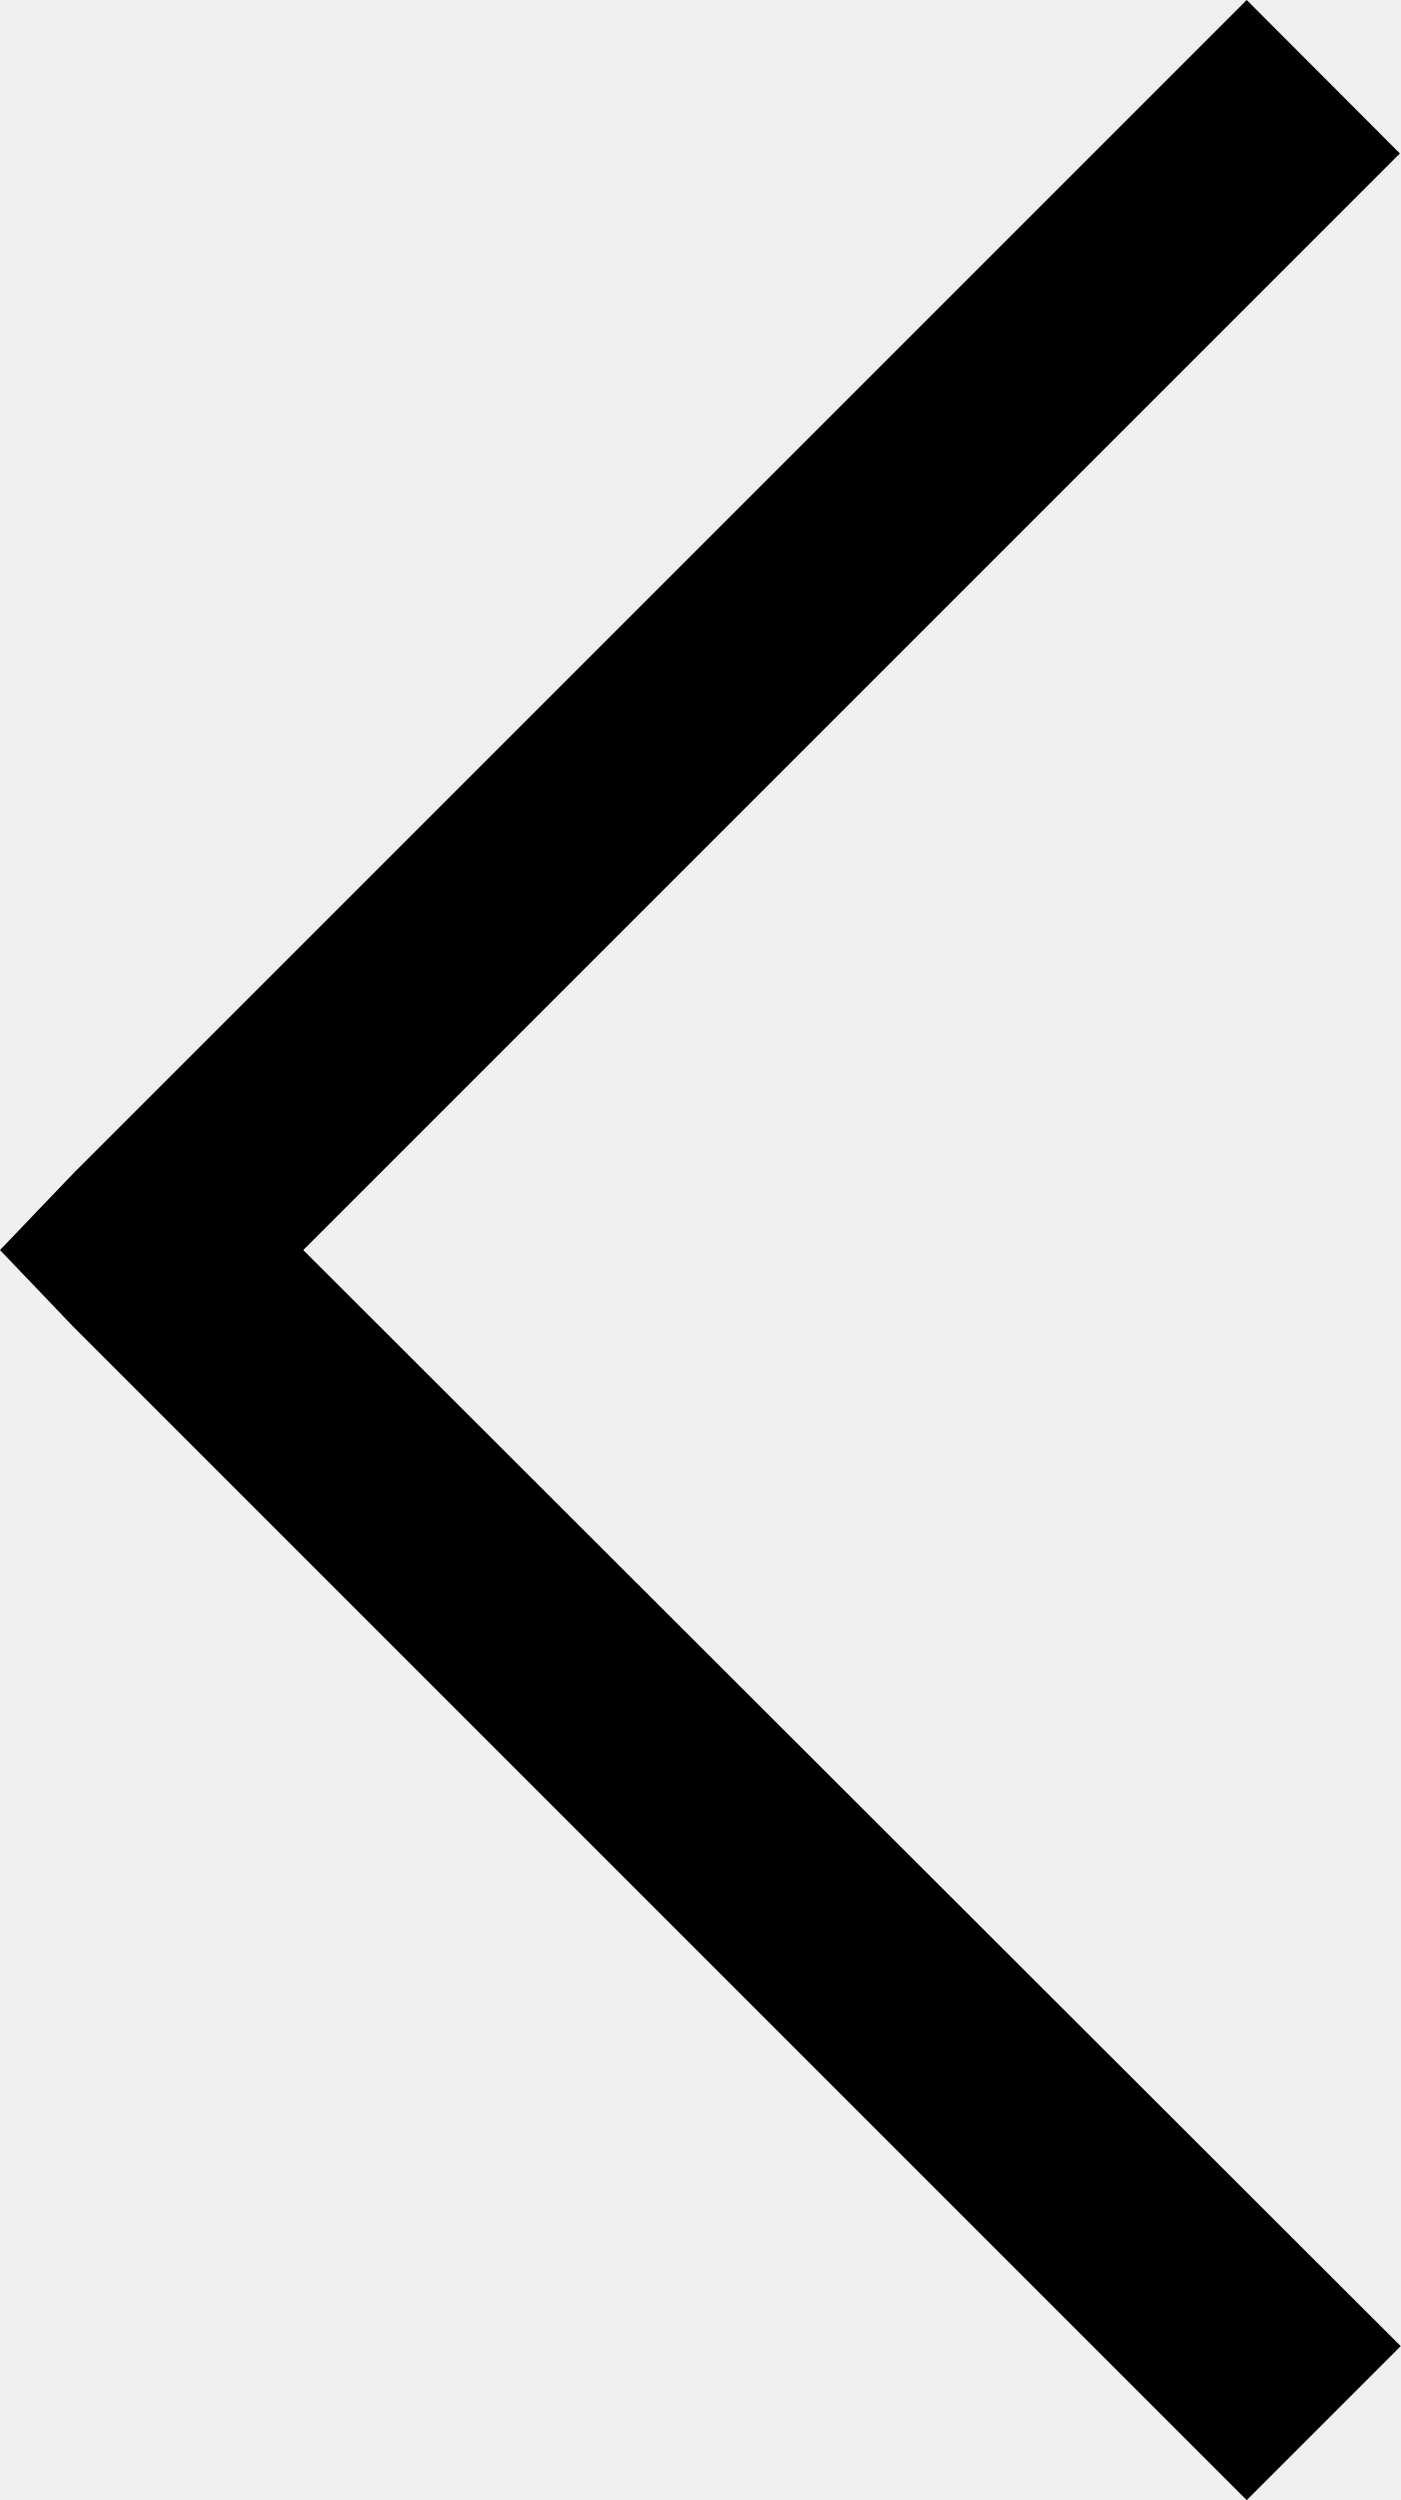
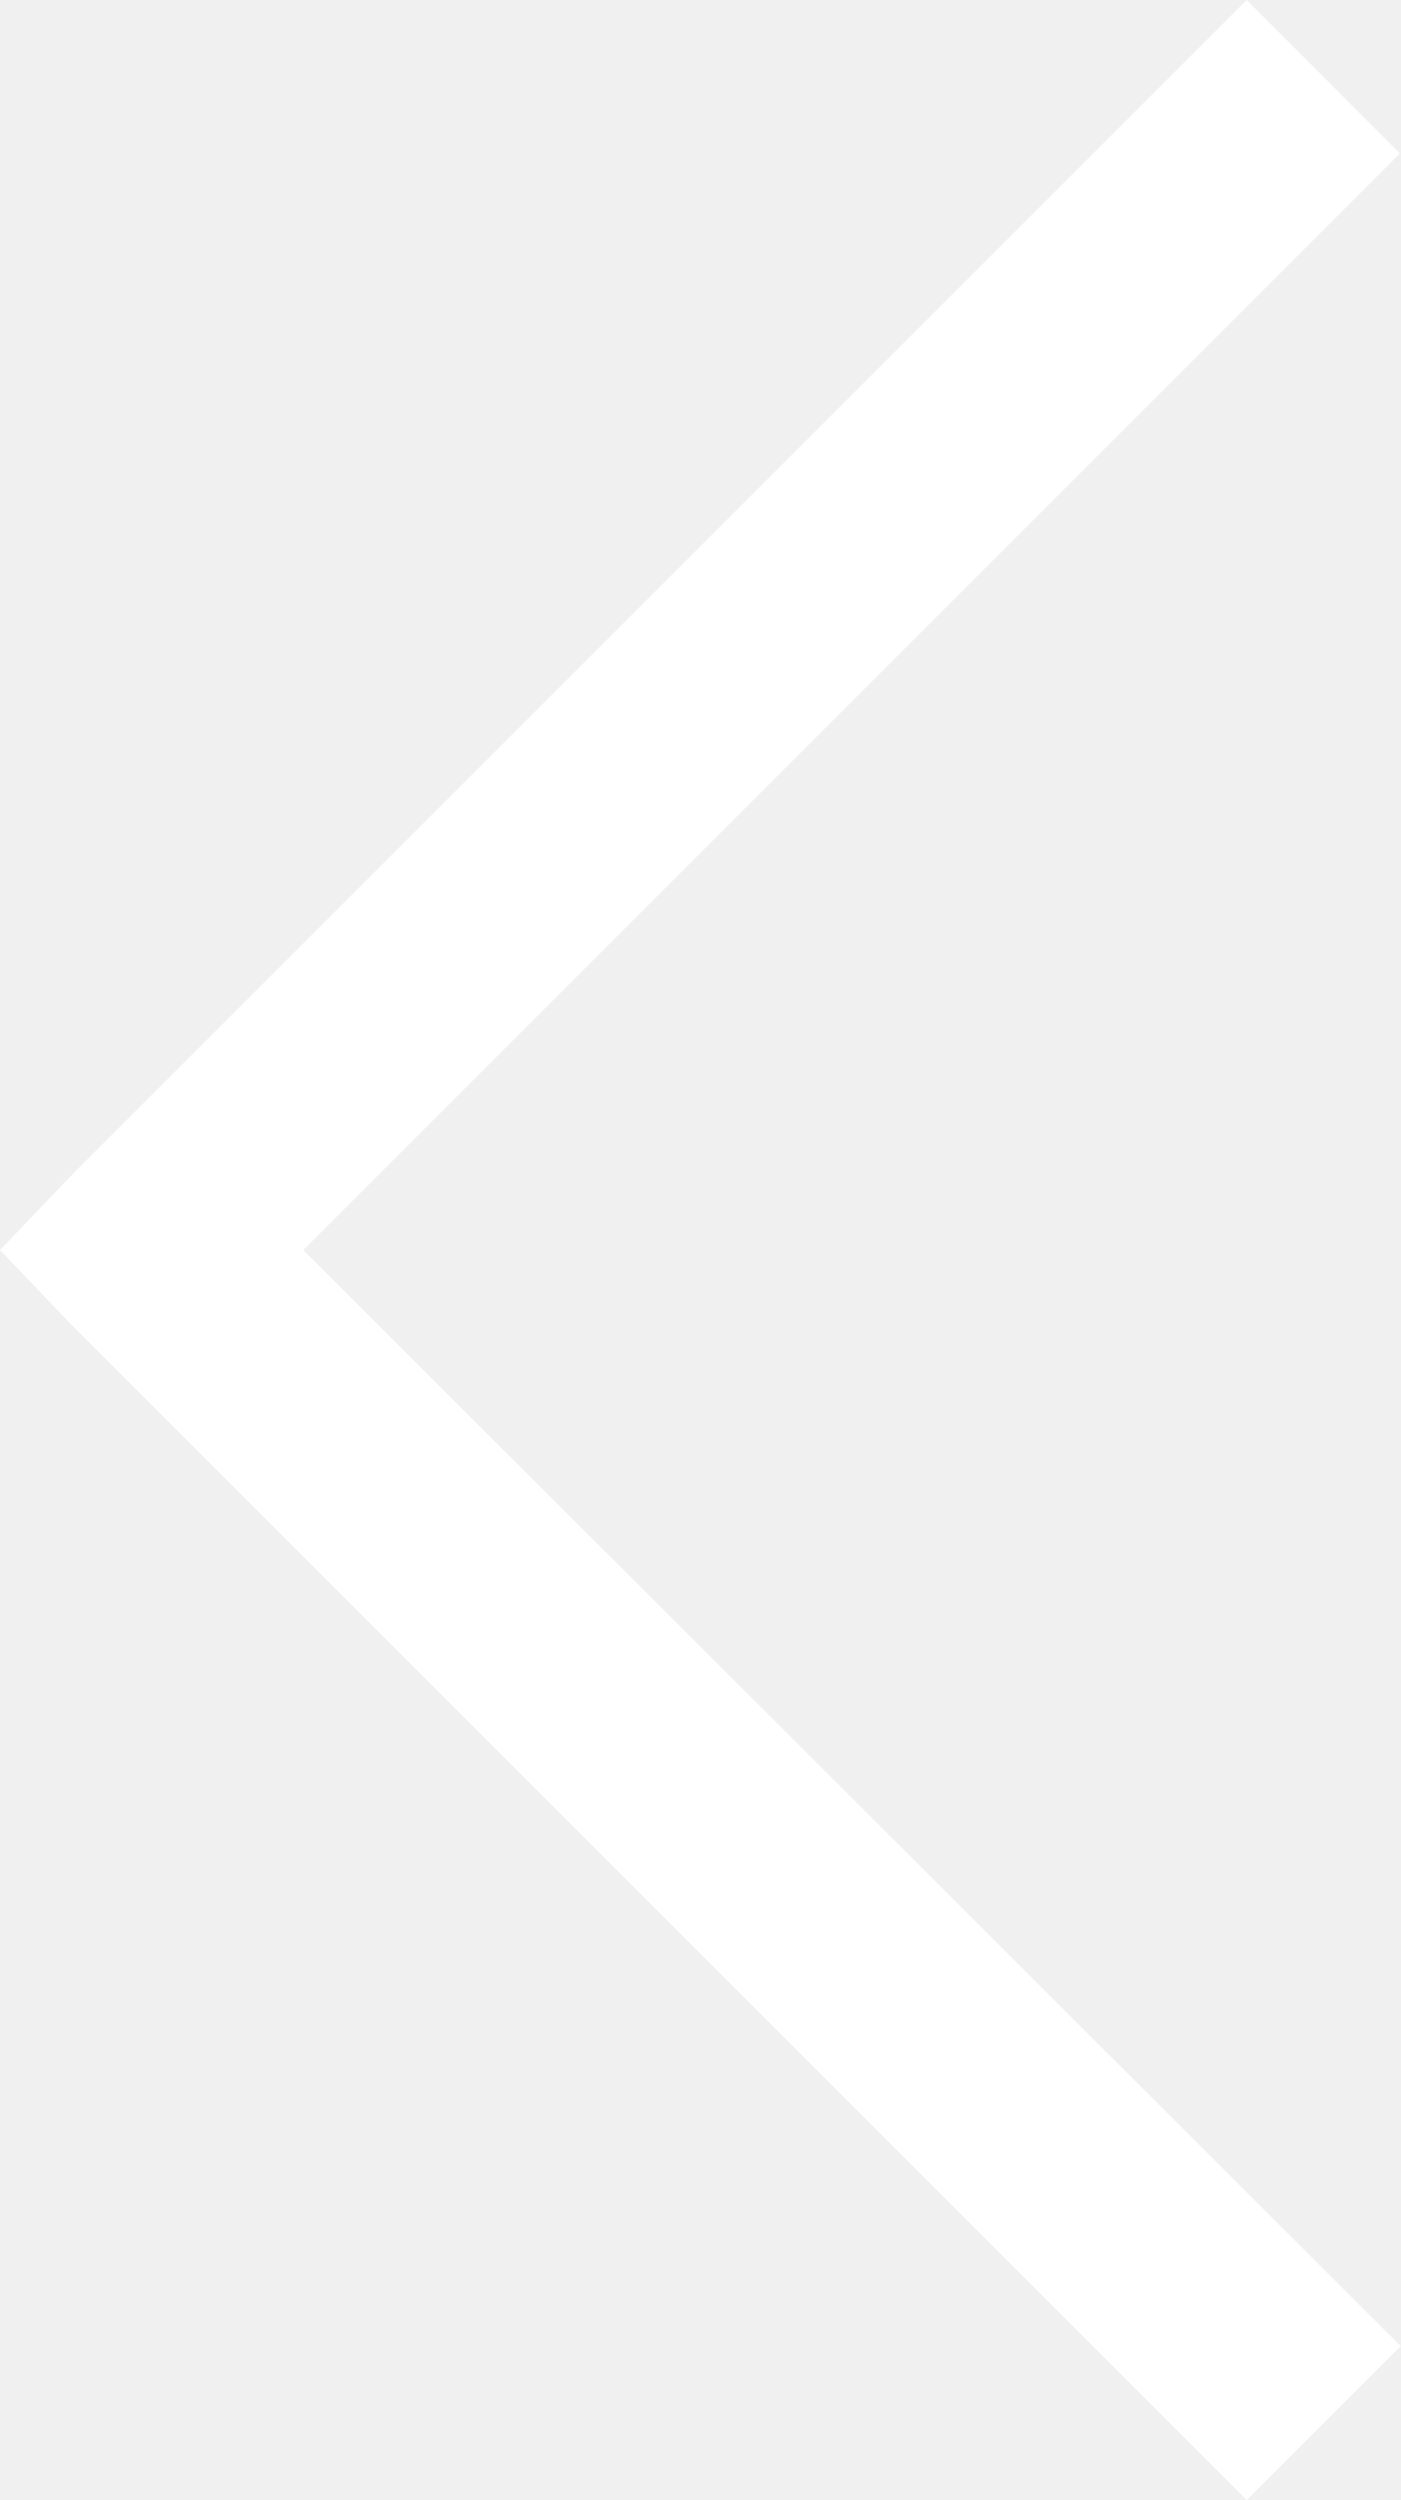
<svg xmlns="http://www.w3.org/2000/svg" width="10" height="17.857" viewBox="0 0 10 17.857" version="1.1" id="svg3">
  <defs id="defs7" />
-   <path id="angle-left-solid" d="M16.249,4.281,7.868,12.662l-.524.548.524.548,8.381,8.381,1.1-1.1L9.51,13.21l7.833-7.833Z" transform="translate(-7.344 -4.281)" fill="#fff" style="fill:#000000" />
+   <path id="angle-left-solid" d="M16.249,4.281,7.868,12.662l-.524.548.524.548,8.381,8.381,1.1-1.1L9.51,13.21l7.833-7.833Z" transform="translate(-7.344 -4.281)" fill="#fff" style="fill:#ffffff" />
</svg>
